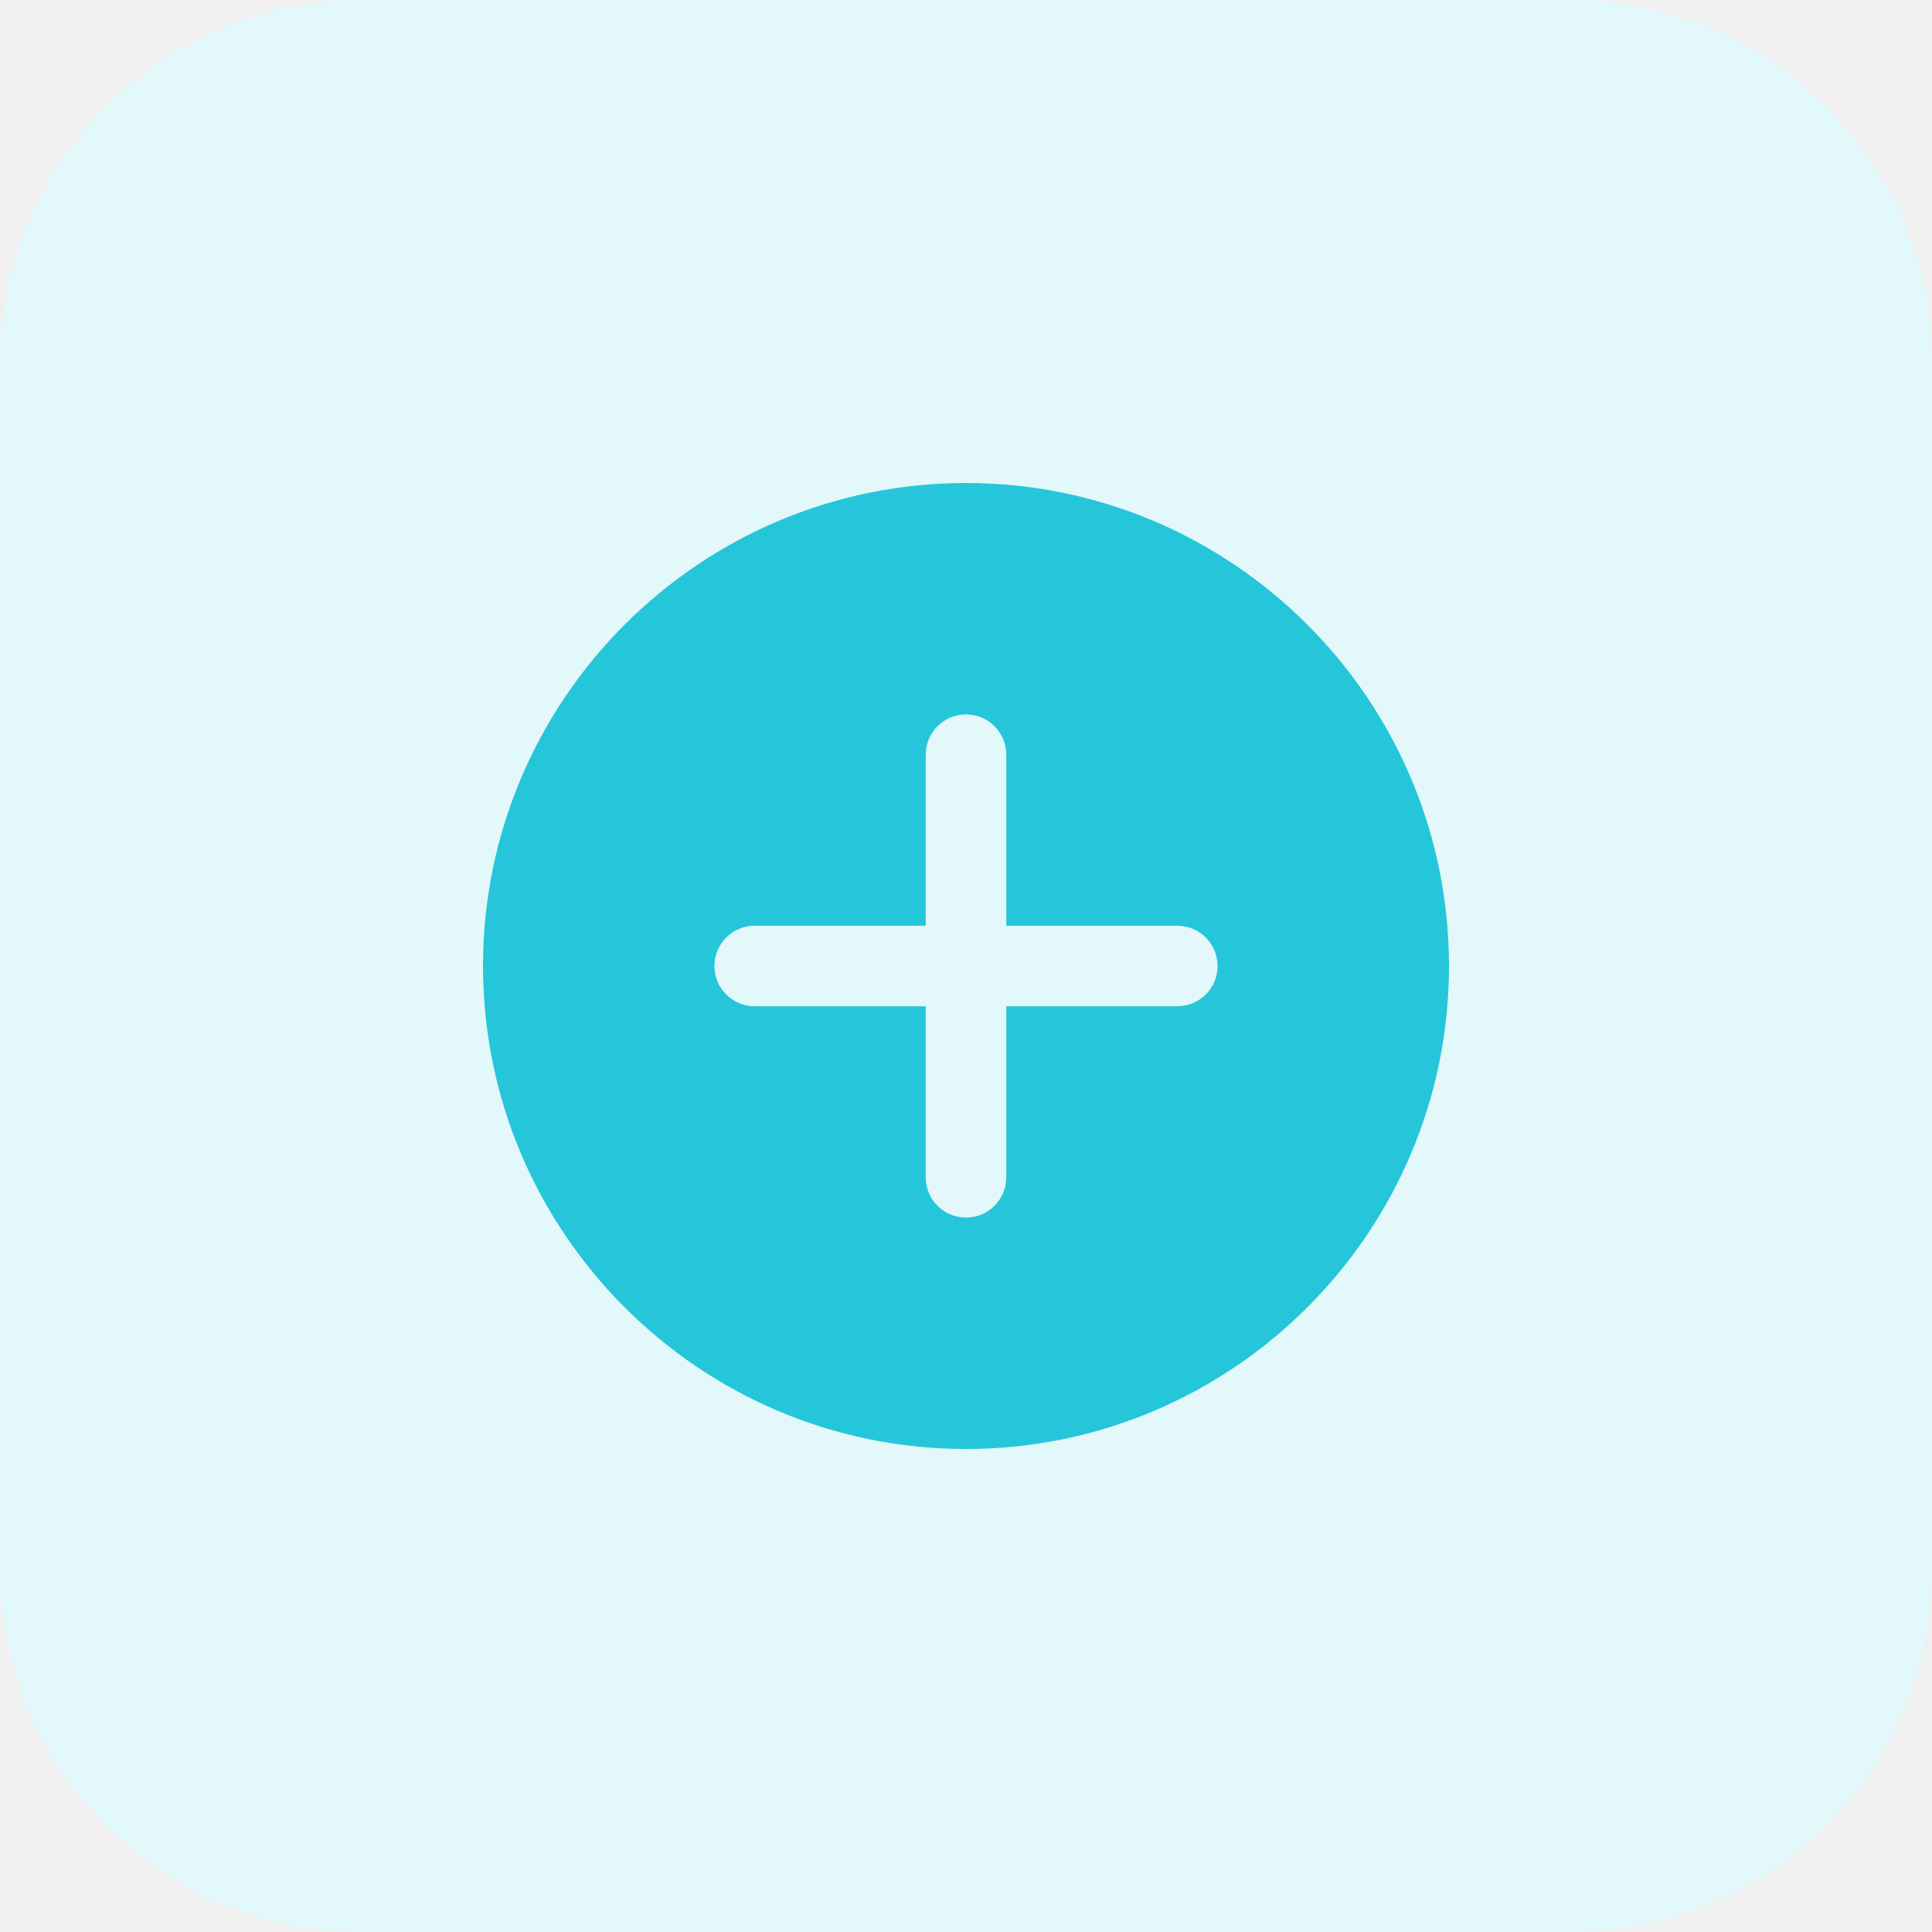
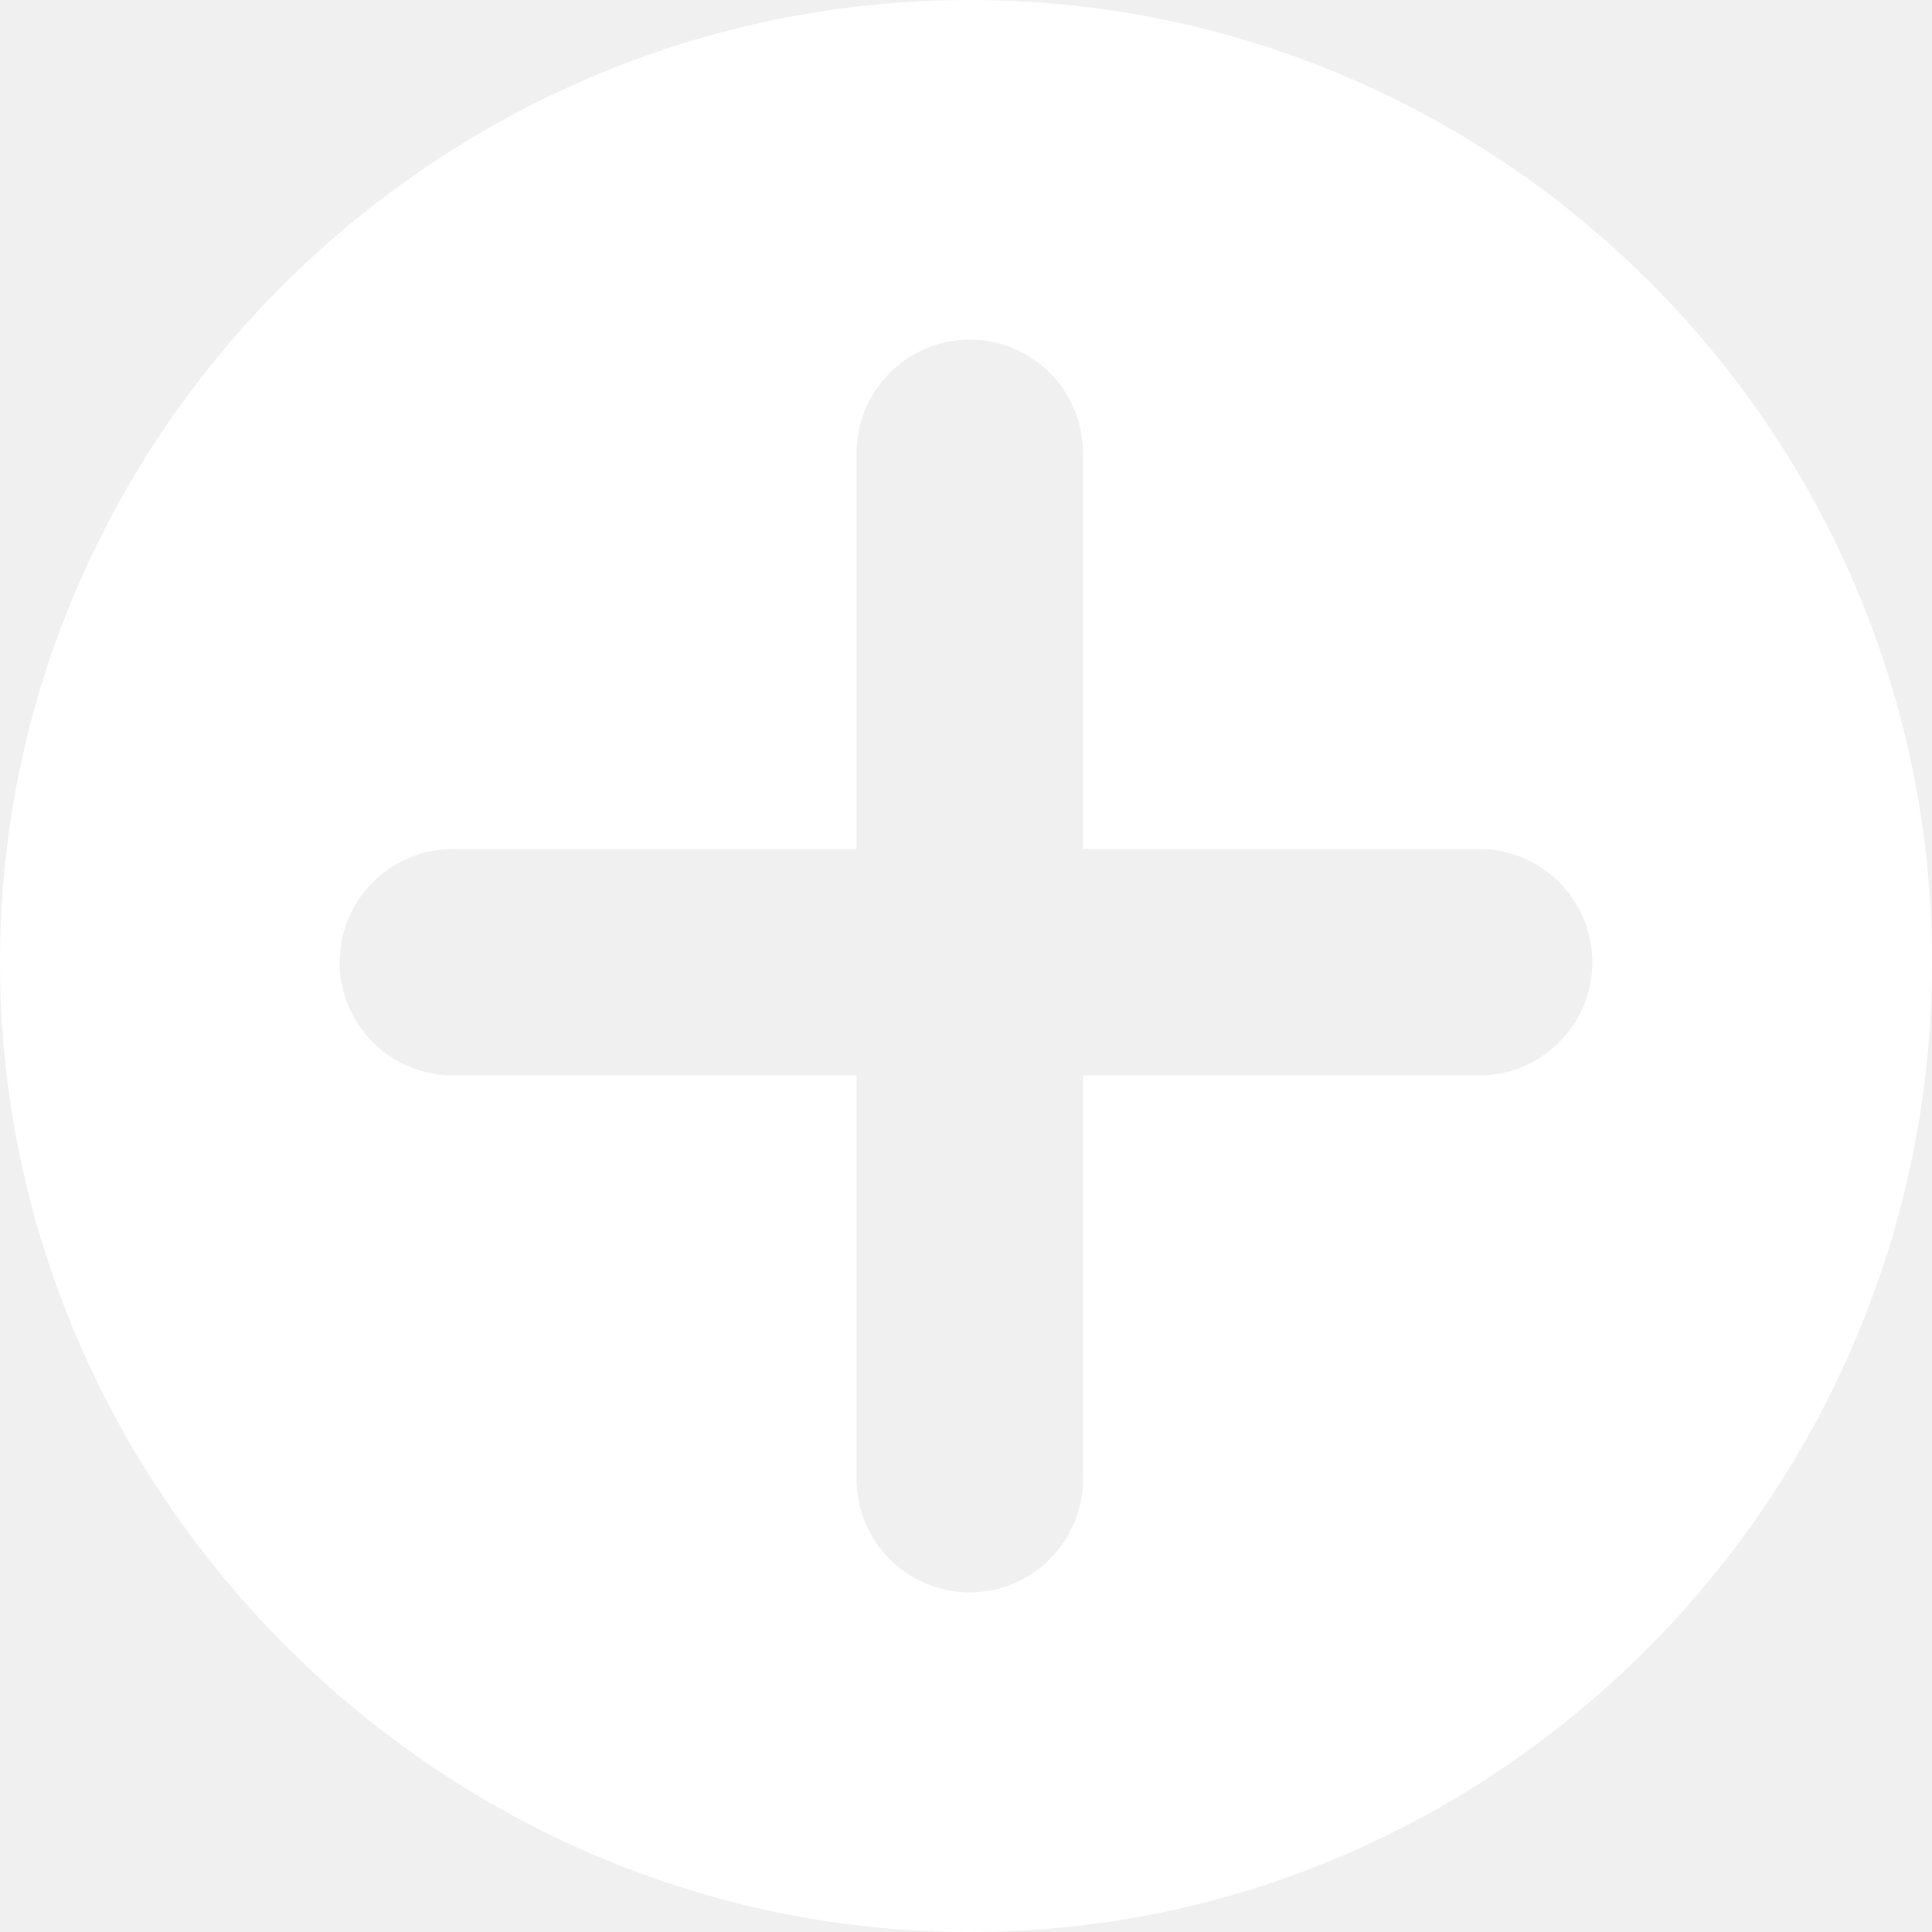
- <svg xmlns="http://www.w3.org/2000/svg" height="512pt" viewBox="0 0 512 512" width="512pt">
-   <path d="m416 512h-320c-53.023 0-96-42.977-96-96v-320c0-53.023 42.977-96 96-96h320c53.023 0 96 42.977 96 96v320c0 53.023-42.977 96-96 96zm0 0" fill="#e3f8fa" />
-   <path d="m256 128c-70.574 0-128 57.426-128 128s57.426 128 128 128 128-57.426 128-128-57.426-128-128-128zm56 138.672h-45.328v45.328c0 5.887-4.785 10.672-10.672 10.672s-10.672-4.785-10.672-10.672v-45.328h-45.328c-5.887 0-10.672-4.785-10.672-10.672s4.785-10.672 10.672-10.672h45.328v-45.328c0-5.887 4.785-10.672 10.672-10.672s10.672 4.785 10.672 10.672v45.328h45.328c5.887 0 10.672 4.785 10.672 10.672s-4.785 10.672-10.672 10.672zm0 0" fill="#26c6da" />
+ <svg xmlns="http://www.w3.org/2000/svg" version="1.1" id="Capa_1" x="0px" y="0px" viewBox="0 0 512 512" style="enable-background:new 0 0 512 512;" xml:space="preserve" width="512px" height="512px" class="">
+   <g>
+     <g>
+       <g>
+         <path d="M257,0C116.39,0,0,114.39,0,255s116.39,257,257,257s255-116.39,255-257S397.61,0,257,0z M392,285H287v107    c0,16.54-13.47,30-30,30c-16.54,0-30-13.46-30-30V285H120c-16.54,0-30-13.46-30-30c0-16.54,13.46-30,30-30h107V120    c0-16.54,13.46-30,30-30c16.53,0,30,13.46,30,30v105h105c16.53,0,30,13.46,30,30S408.53,285,392,285z" data-original="#000000" class="active-path" data-old_color="#000000" fill="#FFFFFF" />
+       </g>
+     </g>
+   </g>
</svg>
